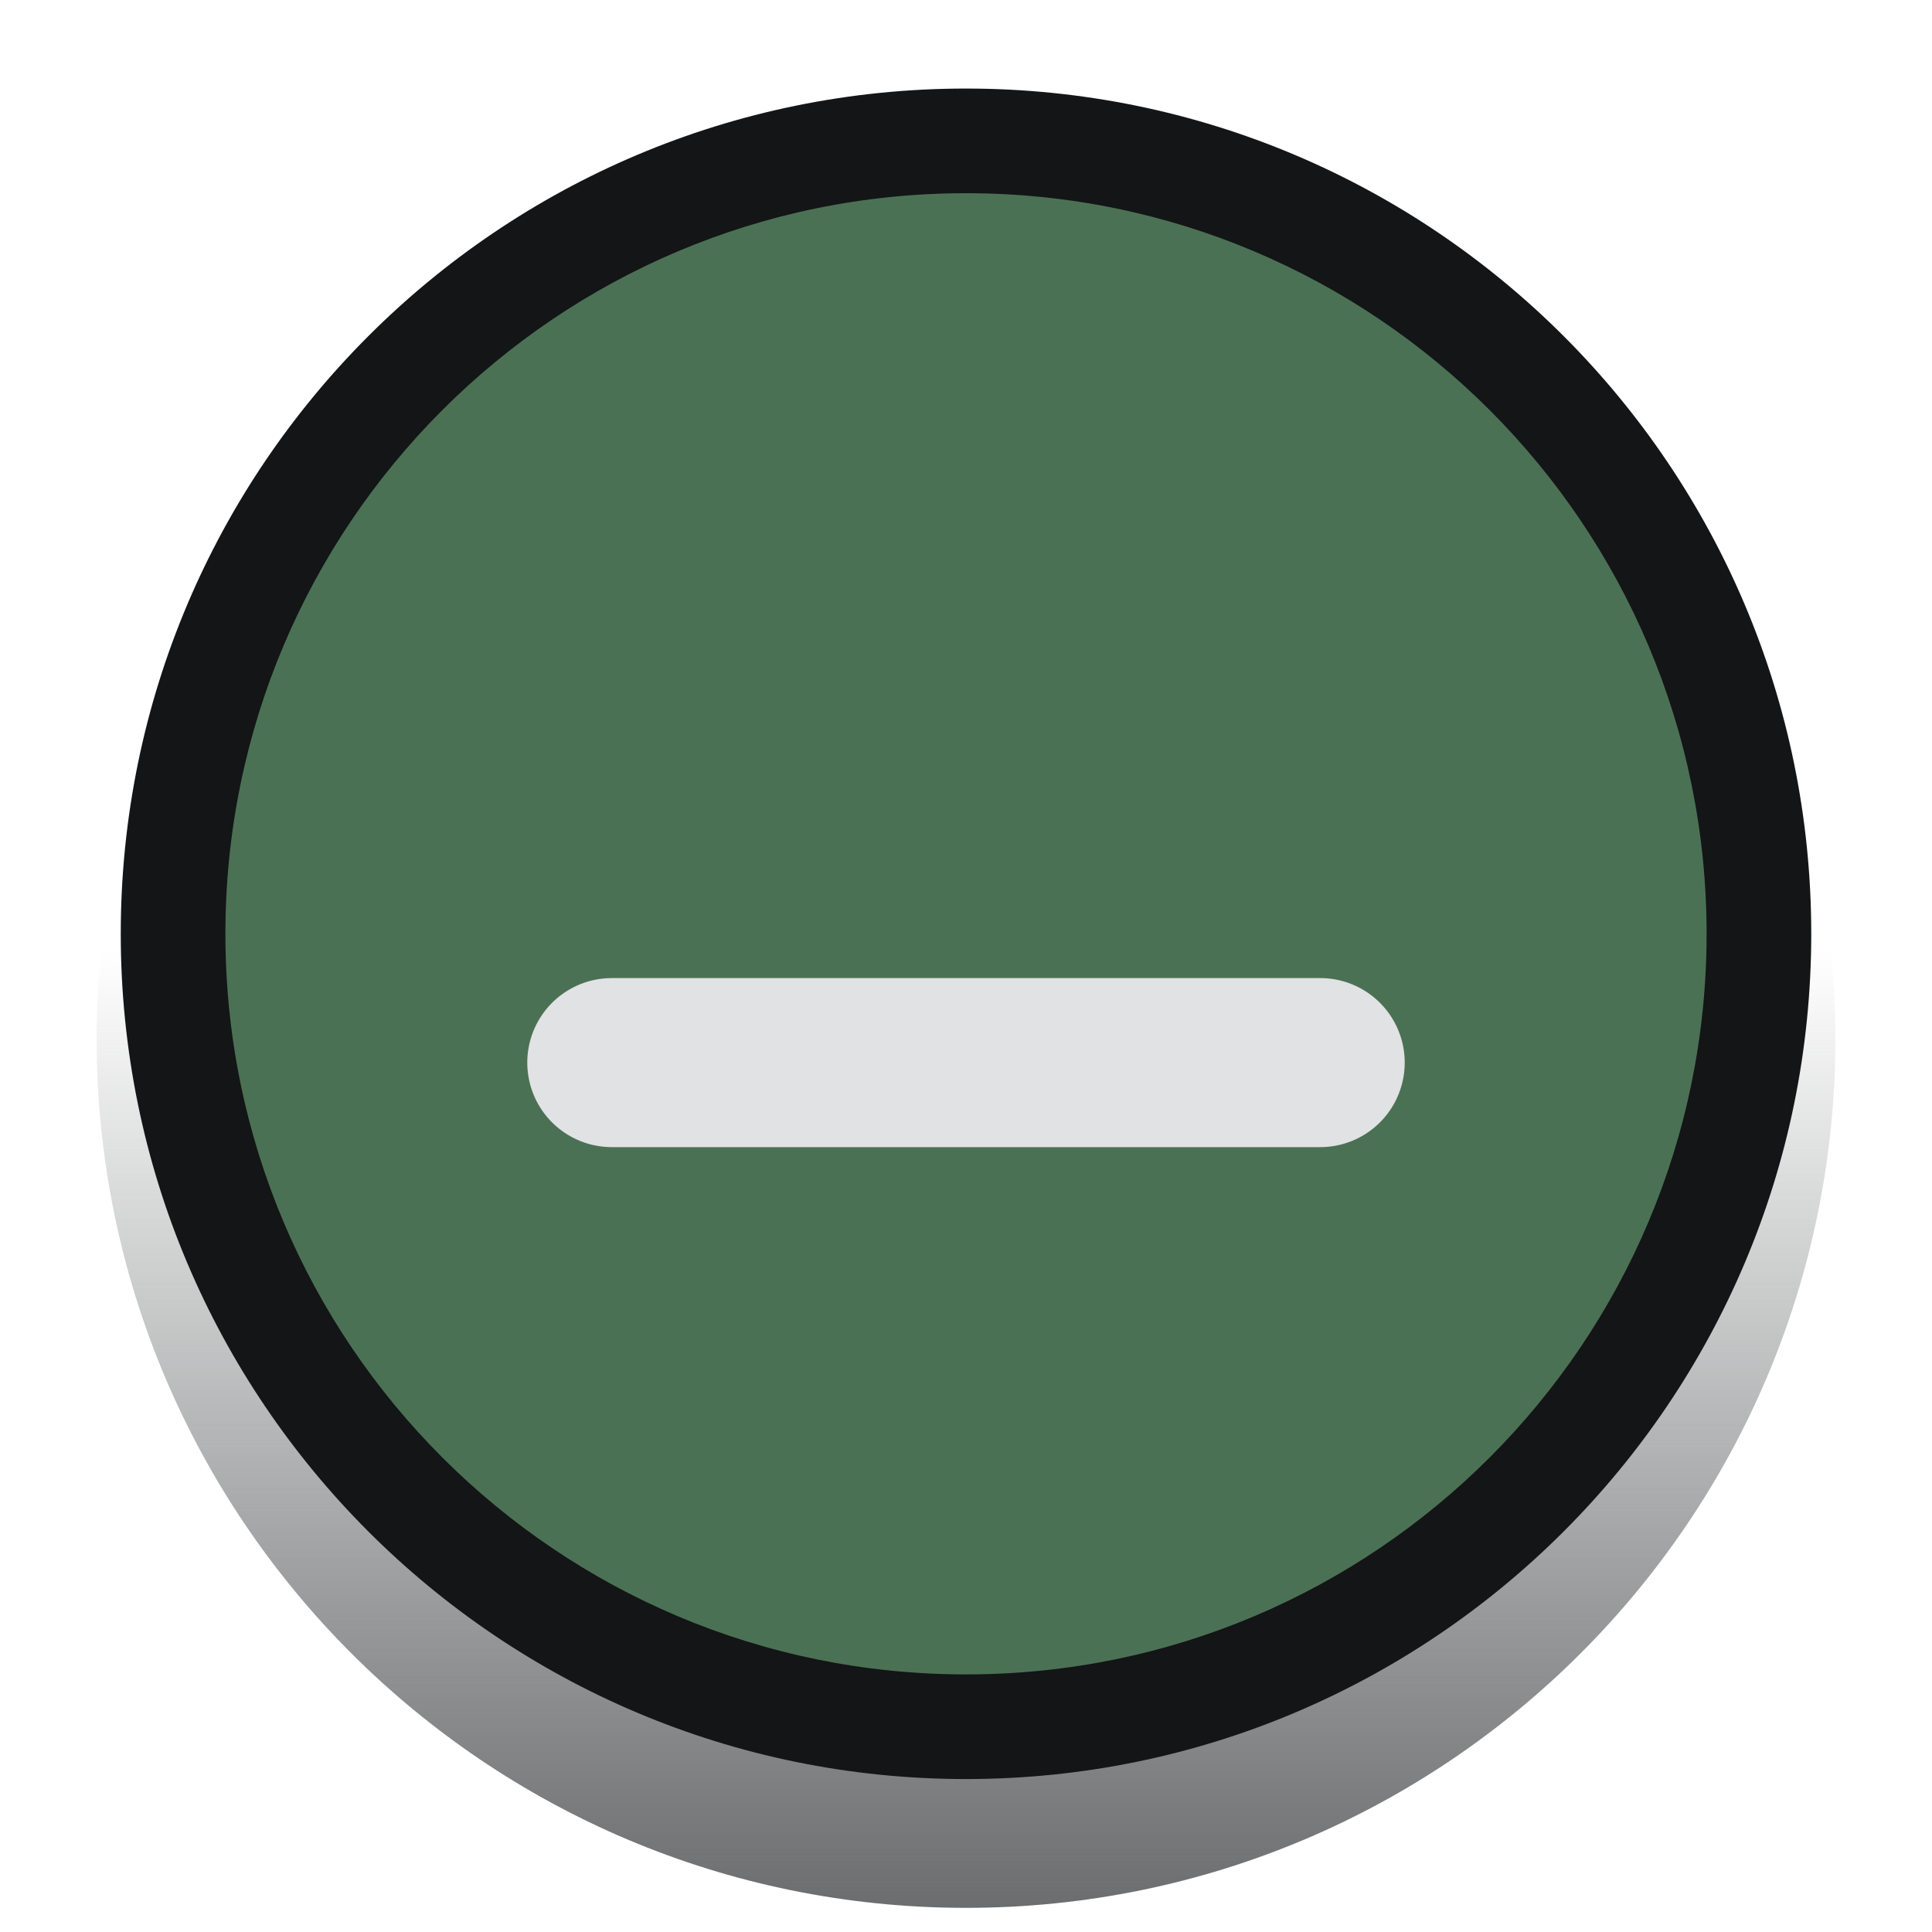
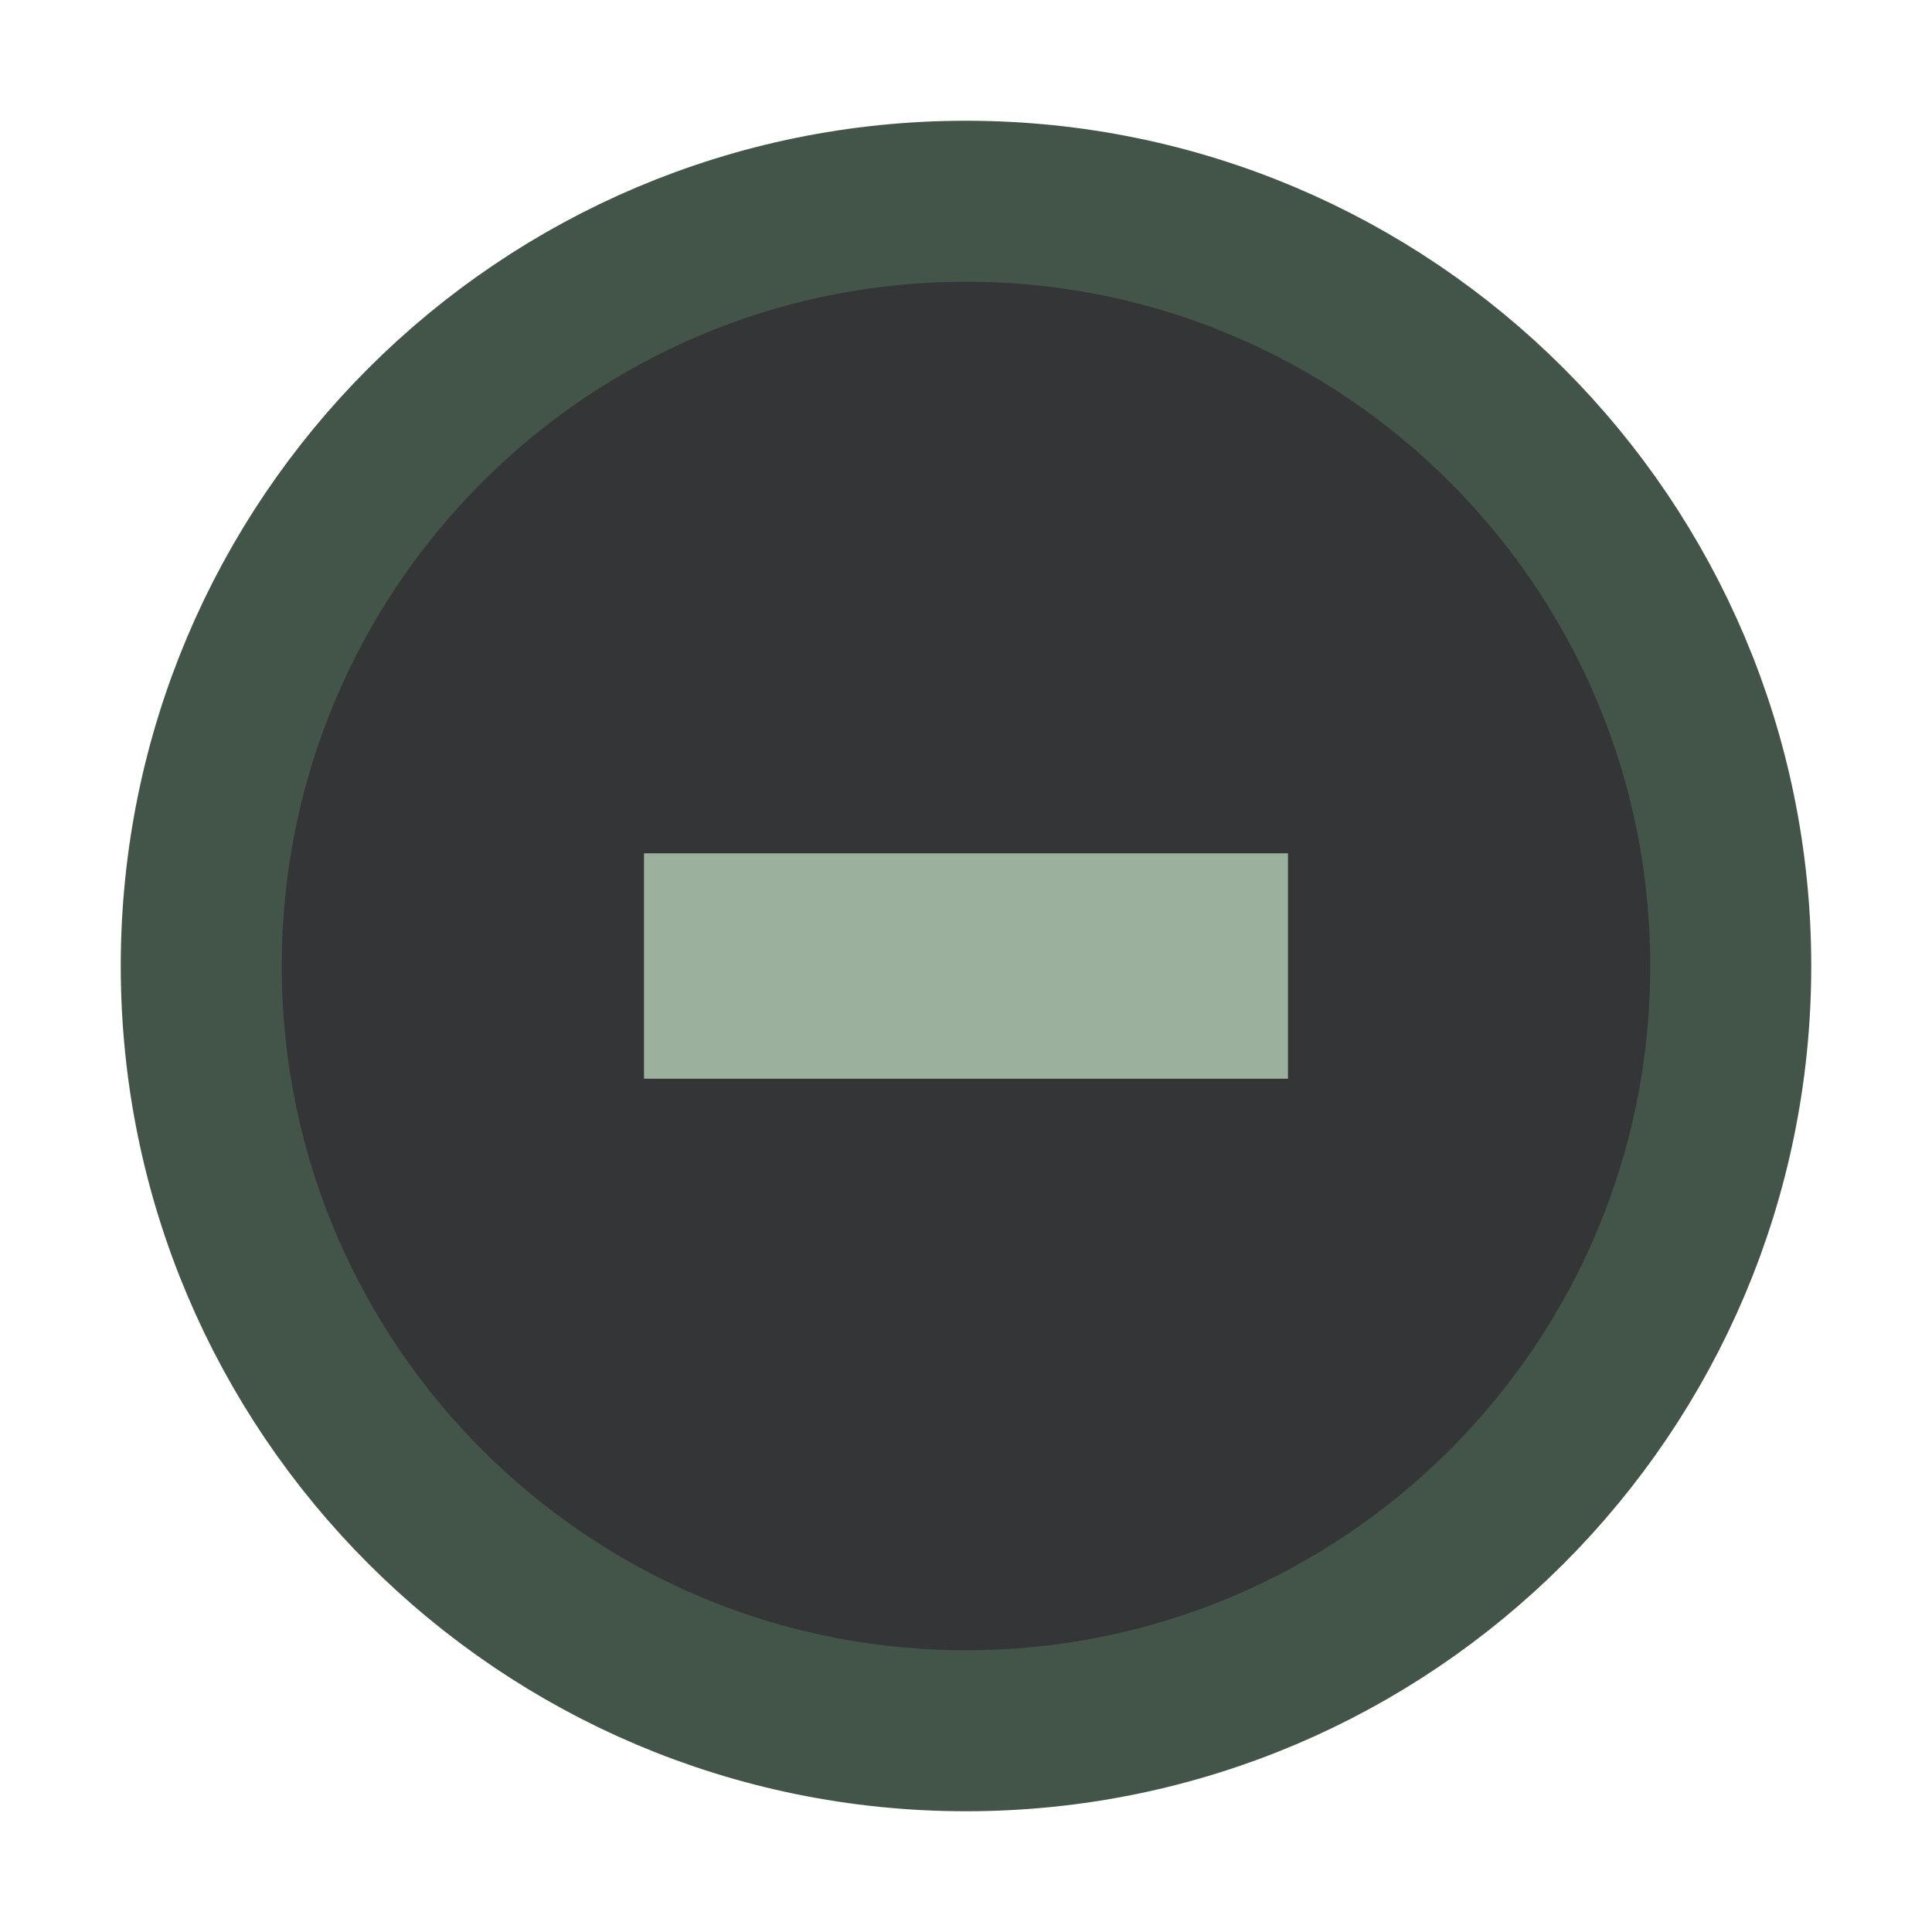
<svg xmlns="http://www.w3.org/2000/svg" width="48" height="48" viewBox="0 0 12 12">
  <g transform="translate(0 0)">
-     <defs>
-       <linearGradient id="face" x2="0" y2="1">
-         <stop stop-color="#262728" />
-         <stop offset="1" stop-color="#171819" />
-       </linearGradient>
-       <linearGradient id="rim" x2="0" y2="1">
-         <stop offset=".45" stop-color="#6a6c6d" stop-opacity="0" />
-         <stop offset="1" stop-color="#6a6c6d" />
-       </linearGradient>
-     </defs>
-     <circle cx="6" cy="6.45" r="5.4" fill="url(#rim)" />
-     <circle cx="6" cy="5.8" r="5.25" fill="#141516" />
-     <circle cx="6" cy="5.8" r="4.02" fill="url(#face)" />
-     <circle cx="6" cy="5.8" r="4.6" fill="#4b7155" />
-     <g fill="none" stroke="#e1e2e3" stroke-width="1.05" stroke-linecap="round" stroke-linejoin="round">
-       <path d="M3.8 6.6h4.4" />
-     </g>
+     <circle cx="6" cy="6" r="4.75" fill="#343537" stroke="#435548" stroke-width="1" />
+     <path d="M4 6h4" fill="none" stroke="#9bb09d" stroke-width="1.4" stroke-linecap="butt" stroke-linejoin="miter" />
  </g>
</svg>
